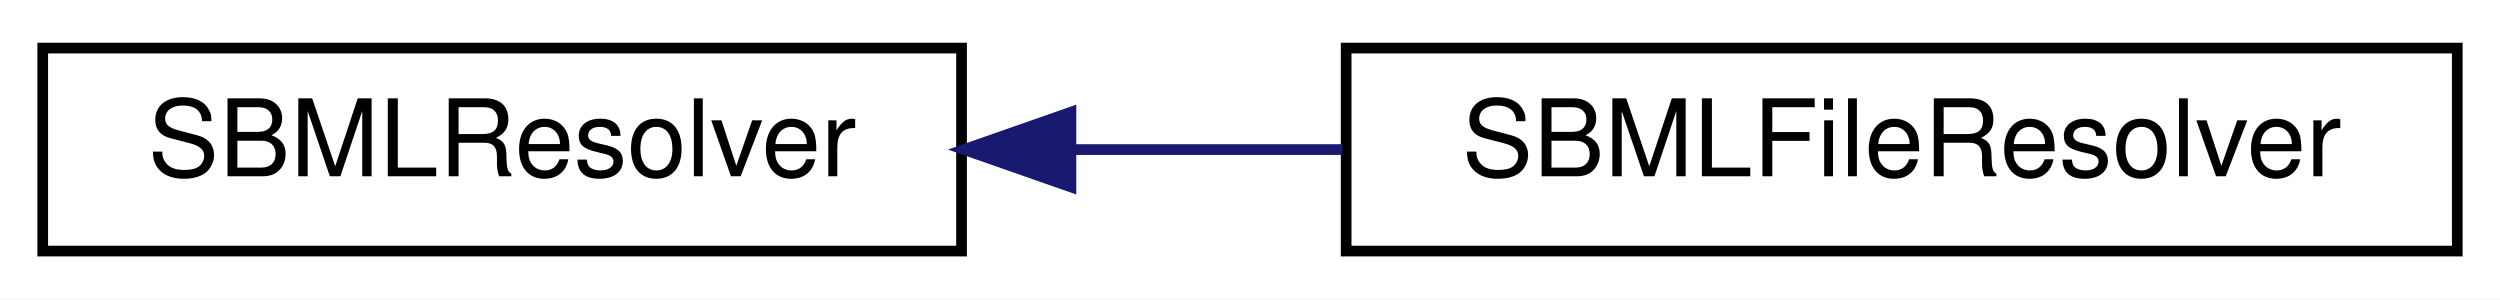
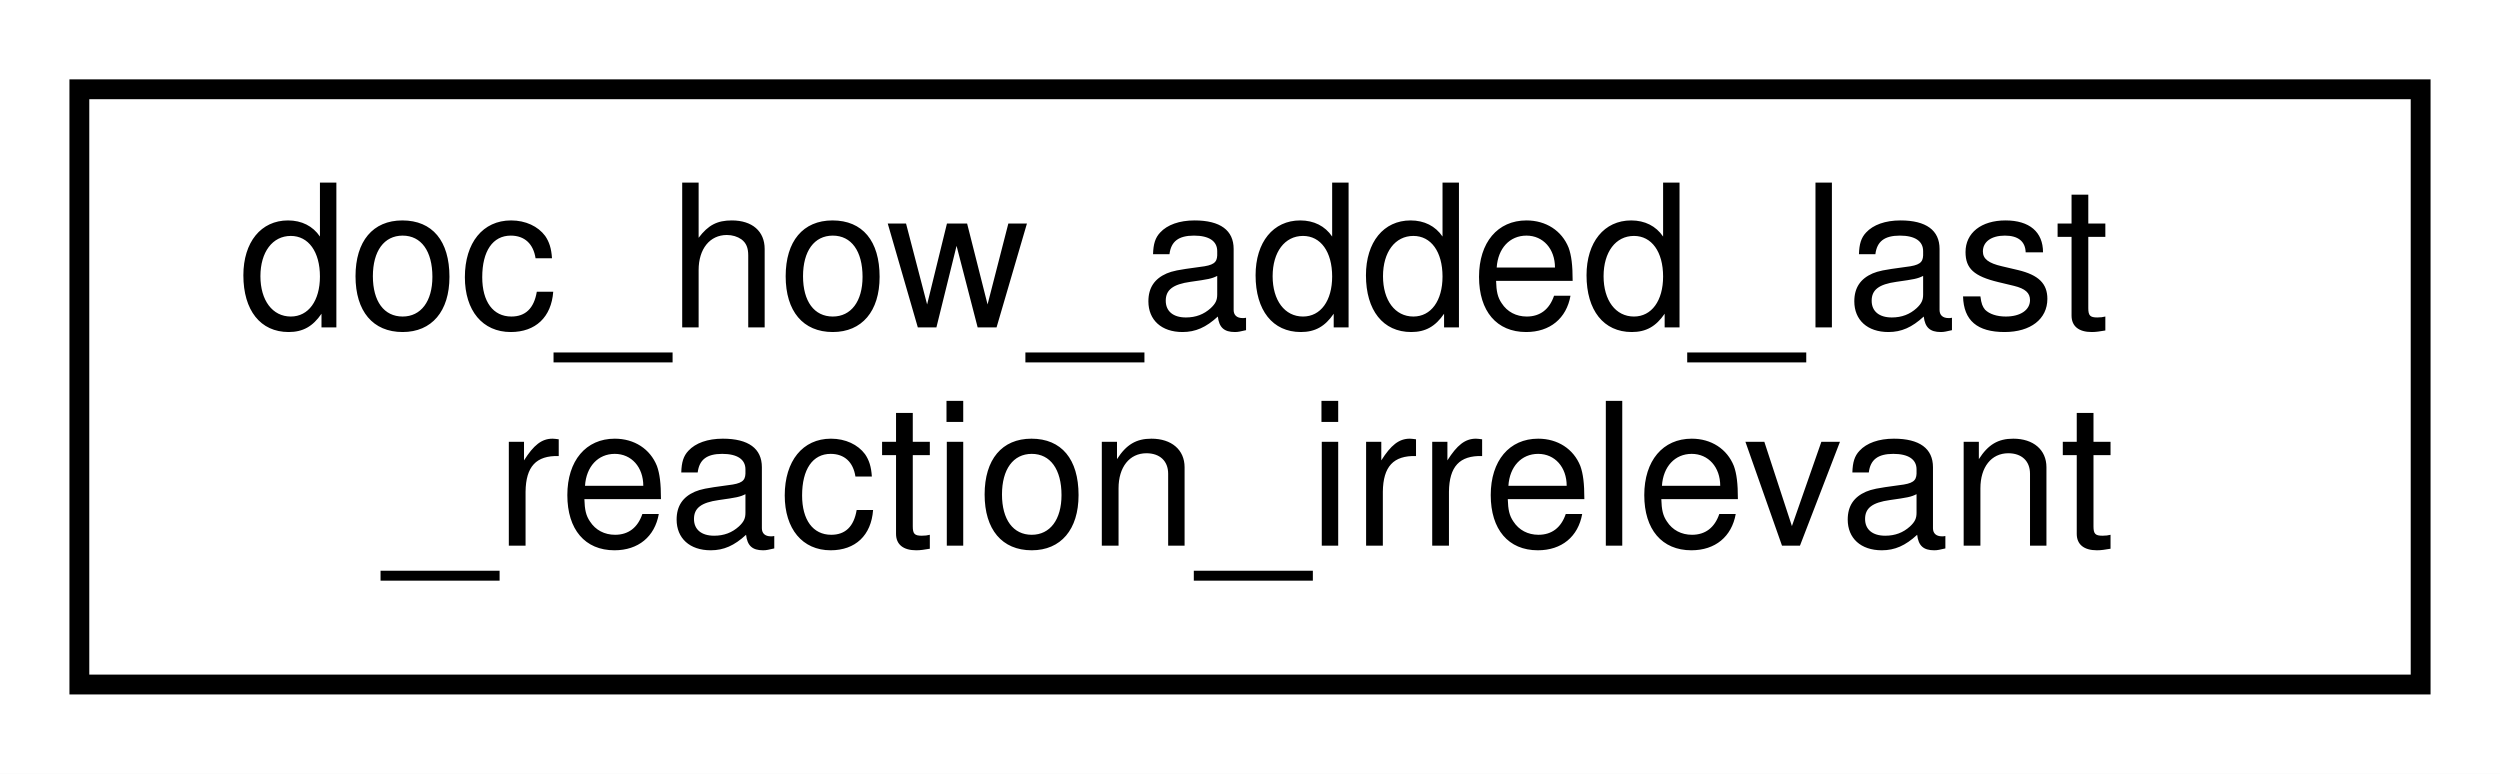
- <svg xmlns="http://www.w3.org/2000/svg" xmlns:xlink="http://www.w3.org/1999/xlink" width="234pt" height="28pt" viewBox="0.00 0.00 234.00 28.00">
-   <g id="graph0" class="graph" transform="scale(1 1) rotate(0) translate(4 24)">
-     <polygon fill="white" stroke="transparent" points="-4,4 -4,-24 230,-24 230,4 -4,4" />
+ <svg xmlns="http://www.w3.org/2000/svg" xmlns:xlink="http://www.w3.org/1999/xlink" width="126pt" height="39pt" viewBox="0.00 0.00 126.00 39.00">
+   <g id="graph0" class="graph" transform="scale(1 1) rotate(0) translate(4 35)">
+     <polygon fill="white" stroke="transparent" points="-4,4 -4,-35 122,-35 122,4 -4,4" />
    <g id="node1" class="node">
      <g id="a_node1">
-         <a xlink:href="class_s_b_m_l_resolver.html" target="_top" xlink:title=" ">
-           <polygon fill="white" stroke="black" points="0,-0.5 0,-19.5 86,-19.5 86,-0.5 0,-0.5" />
-           <text text-anchor="middle" x="43" y="-7.5" font-family="Helvetica,sans-Serif" font-size="10.00">SBMLResolver</text>
+         <a xlink:href="classdoc__how__added__last__reaction__irrelevant.html" target="_top" xlink:title=" ">
+           <polygon fill="white" stroke="black" points="0,-0.5 0,-30.5 118,-30.5 118,-0.5 0,-0.5" />
+           <text text-anchor="start" x="8" y="-18.5" font-family="Helvetica,sans-Serif" font-size="10.00">doc_how_added_last</text>
+           <text text-anchor="middle" x="59" y="-7.5" font-family="Helvetica,sans-Serif" font-size="10.00">_reaction_irrelevant</text>
        </a>
      </g>
    </g>
-     <g id="node2" class="node">
-       <g id="a_node2">
-         <a xlink:href="class_s_b_m_l_file_resolver.html" target="_top" xlink:title=" ">
-           <polygon fill="white" stroke="black" points="122,-0.5 122,-19.5 226,-19.5 226,-0.5 122,-0.5" />
-           <text text-anchor="middle" x="174" y="-7.5" font-family="Helvetica,sans-Serif" font-size="10.00">SBMLFileResolver</text>
-         </a>
-       </g>
-     </g>
-     <g id="edge1" class="edge">
-       <path fill="none" stroke="midnightblue" d="M96.27,-10C104.65,-10 113.31,-10 121.66,-10" />
-       <polygon fill="midnightblue" stroke="midnightblue" points="96.24,-6.5 86.24,-10 96.24,-13.5 96.24,-6.5" />
-     </g>
  </g>
</svg>
